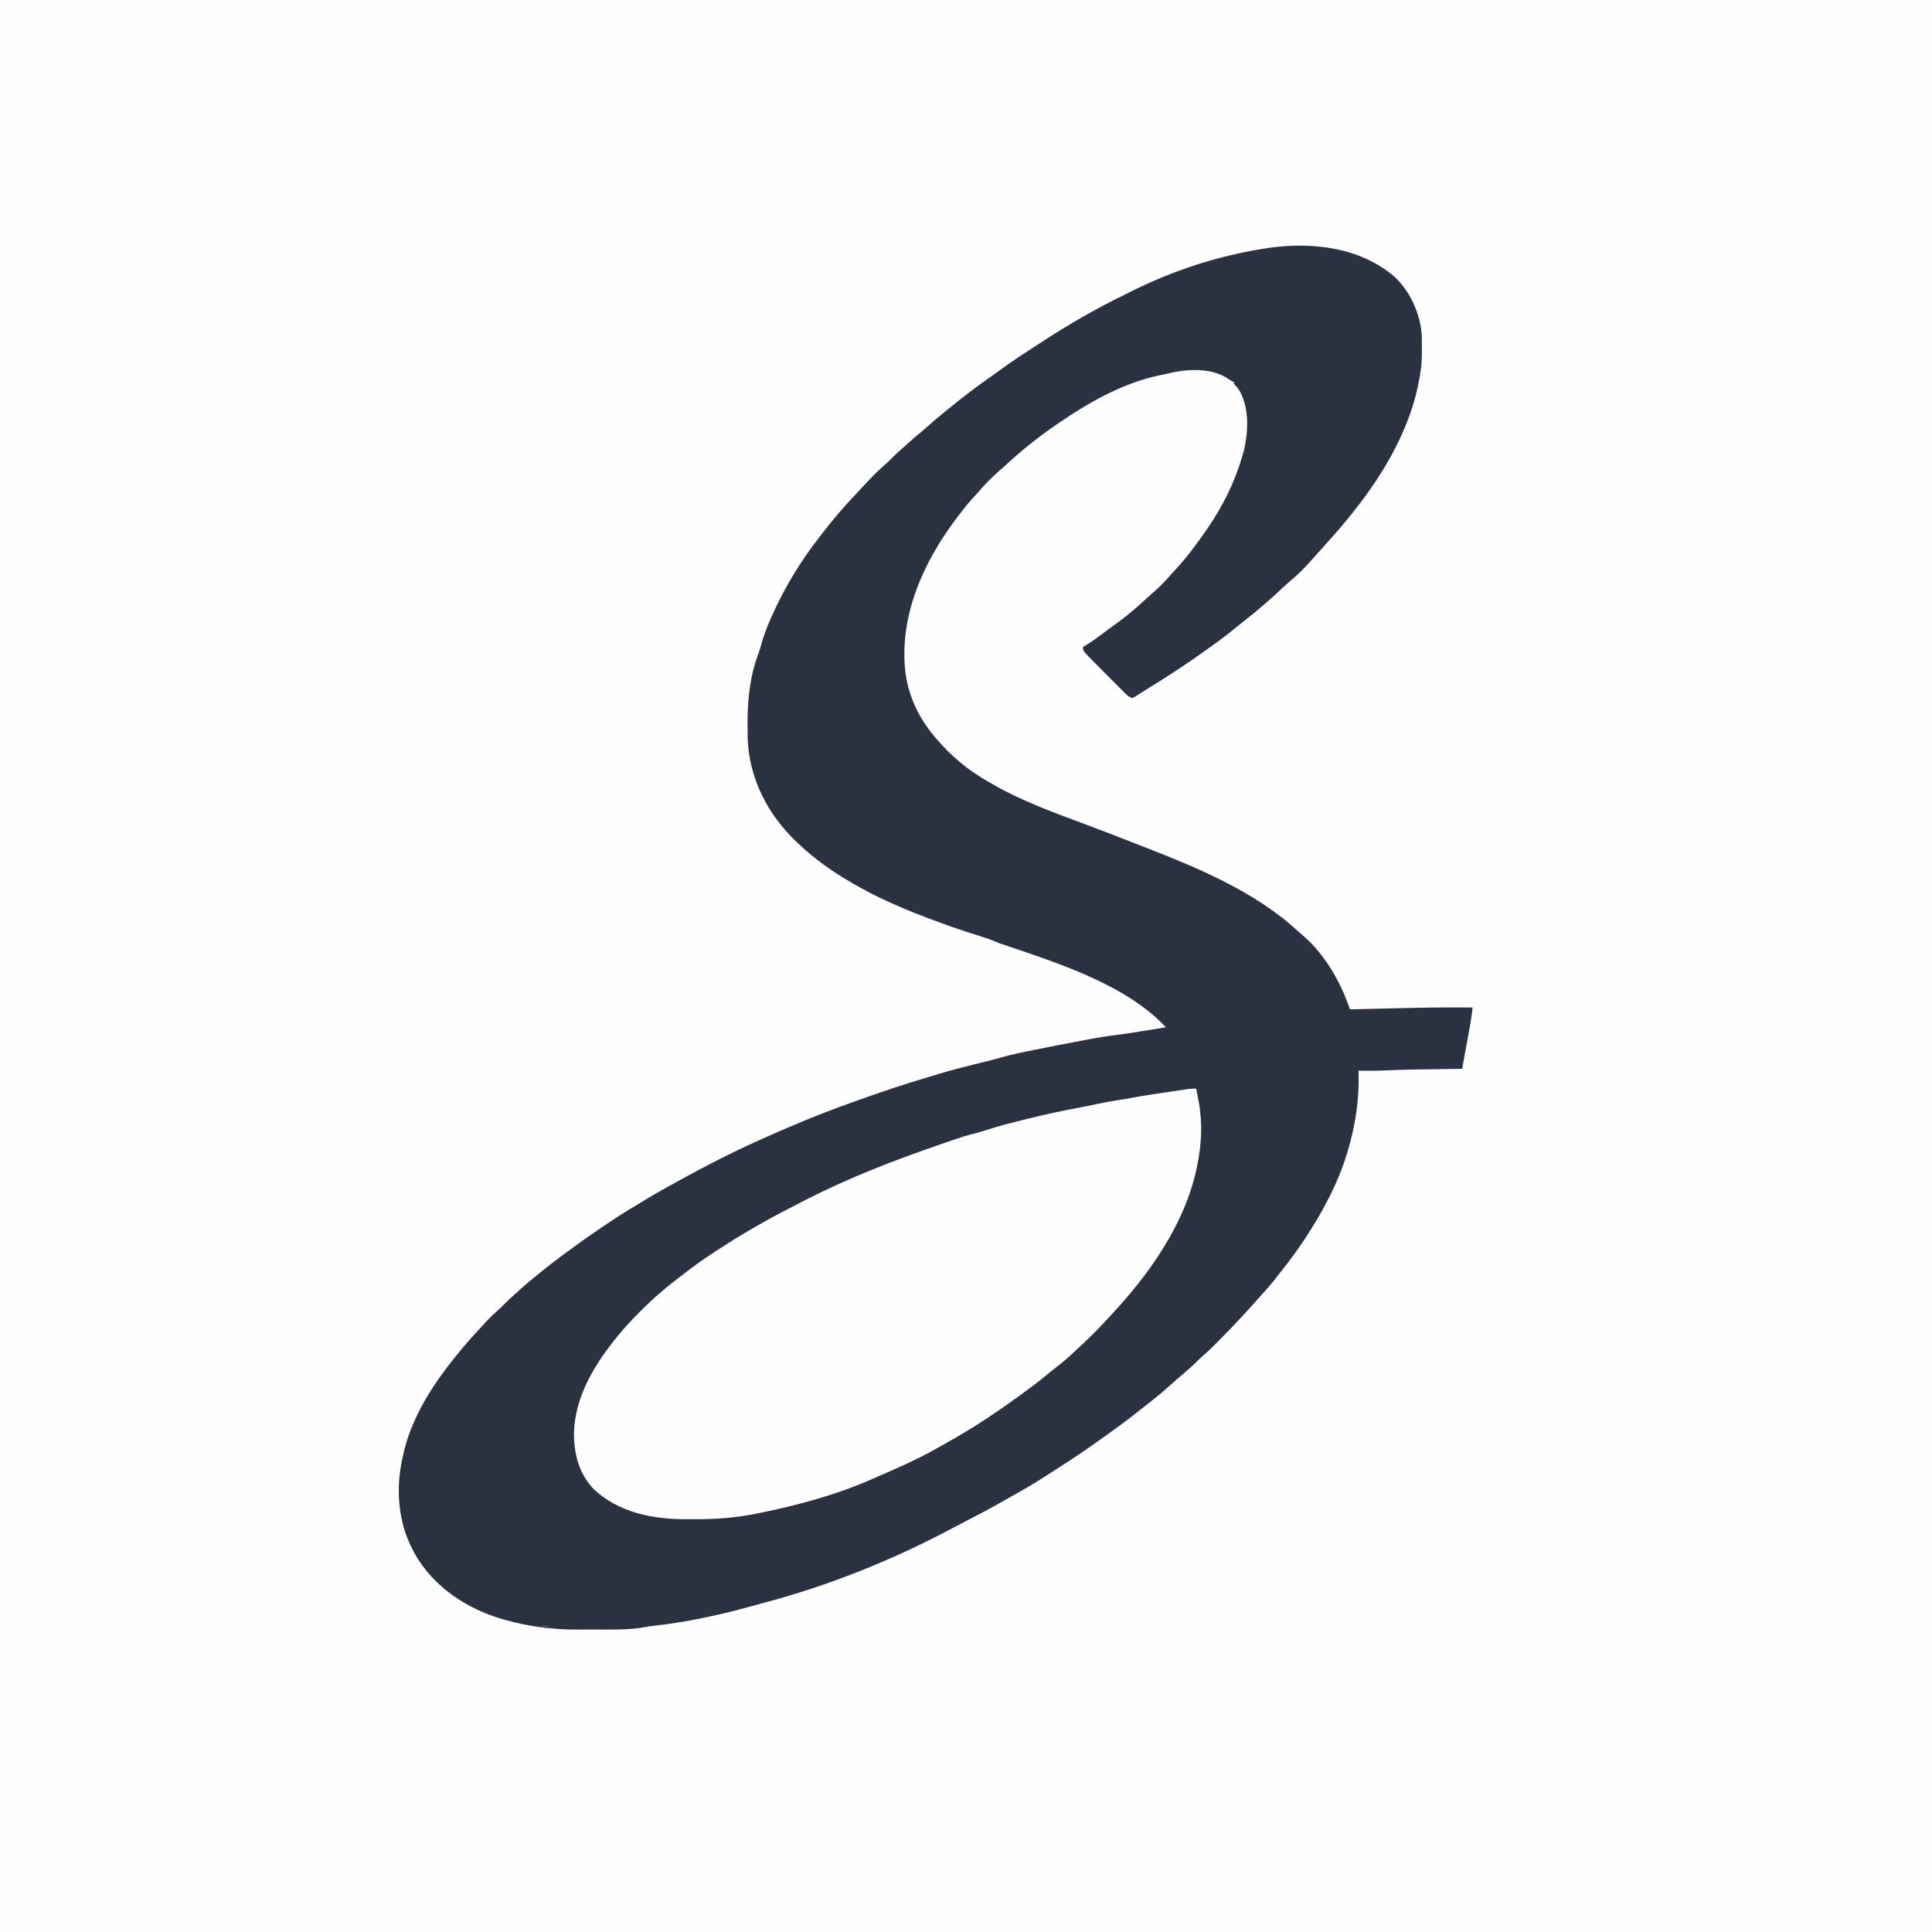
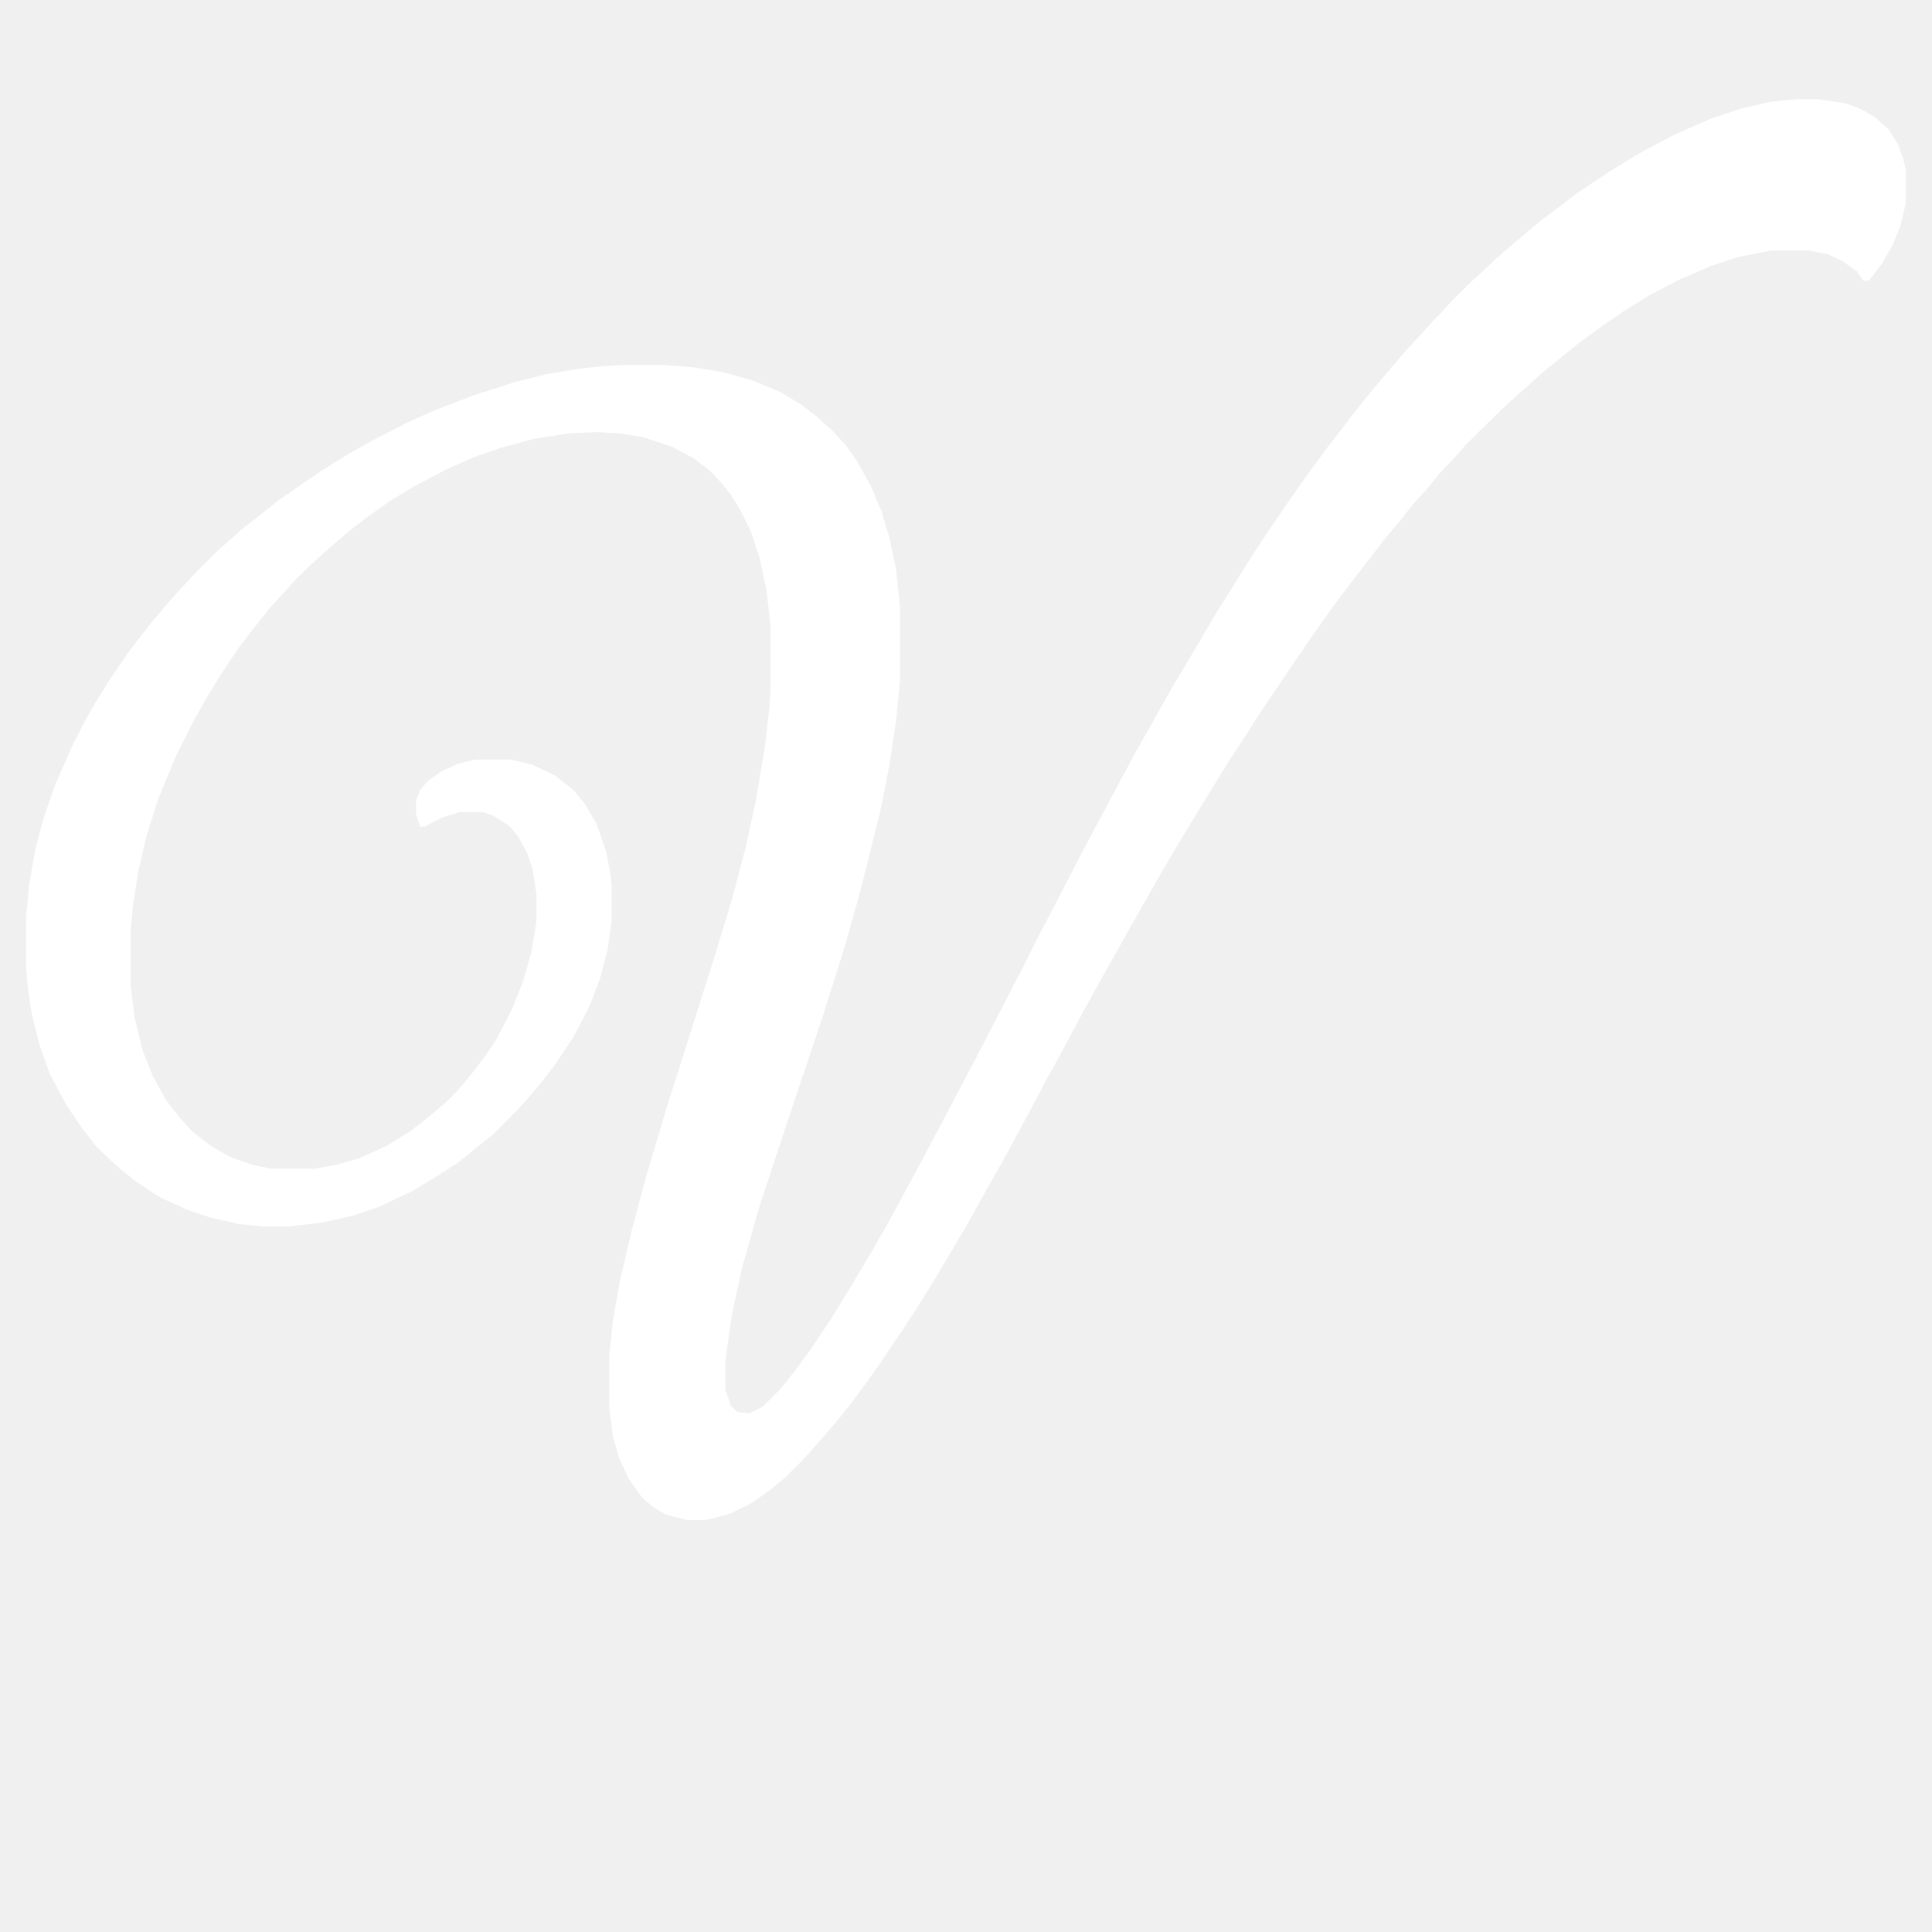
- <svg xmlns="http://www.w3.org/2000/svg" version="1.1" width="2048" height="2048">
-   <path d="M0 0 C675.84 0 1351.68 0 2048 0 C2048 675.84 2048 1351.68 2048 2048 C1372.16 2048 696.32 2048 0 2048 C0 1372.16 0 696.32 0 0 Z " fill="#FEFEFE" transform="translate(0,0)" />
-   <path d="M0 0 C17.123 15.904 27.919 40.29 29.064 63.596 C29.15 67.078 29.156 70.558 29.136 74.04 C29.125 76.181 29.136 78.322 29.148 80.463 C29.157 89.049 28.457 97.296 26.875 105.75 C26.755 106.456 26.634 107.163 26.51 107.89 C17.635 159.616 -10.748 208.279 -43.125 248.75 C-43.785 249.59 -44.445 250.431 -45.125 251.297 C-53.406 261.782 -62.139 271.867 -71.125 281.75 C-72.113 282.86 -72.113 282.86 -73.121 283.992 C-98.57 312.568 -98.57 312.568 -112.832 324.742 C-115.993 327.51 -119.054 330.382 -122.125 333.25 C-127.051 337.841 -132.001 342.38 -137.125 346.75 C-138.075 347.567 -139.025 348.385 -140.004 349.227 C-146.12 354.464 -152.333 359.546 -158.691 364.488 C-162.472 367.432 -166.193 370.439 -169.889 373.489 C-178.311 380.427 -187.011 386.885 -195.917 393.186 C-198.016 394.673 -200.109 396.171 -202.199 397.672 C-221.133 411.218 -240.635 423.908 -260.463 436.101 C-262.932 437.631 -265.381 439.188 -267.824 440.758 C-269.174 441.61 -270.525 442.461 -271.875 443.312 C-272.465 443.701 -273.055 444.09 -273.662 444.49 C-275.297 445.504 -275.297 445.504 -278.125 446.75 C-281.532 445.542 -283.708 443.415 -286.232 440.886 C-287.03 440.091 -287.828 439.296 -288.65 438.478 C-289.504 437.616 -290.358 436.755 -291.238 435.867 C-292.126 434.979 -293.014 434.091 -293.929 433.176 C-295.808 431.293 -297.685 429.409 -299.559 427.521 C-301.941 425.123 -304.329 422.731 -306.72 420.341 C-309.021 418.04 -311.317 415.735 -313.613 413.43 C-314.461 412.58 -315.31 411.731 -316.183 410.856 C-330.125 396.804 -330.125 396.804 -330.125 392.75 C-328.281 391.348 -328.281 391.348 -325.625 389.812 C-320.721 386.825 -316.13 383.603 -311.562 380.125 C-306.51 376.281 -301.419 372.51 -296.245 368.83 C-284.066 360.16 -272.979 350.656 -262.059 340.465 C-259.699 338.281 -257.315 336.154 -254.875 334.062 C-248.453 328.493 -242.579 322.411 -237.055 315.957 C-235.172 313.804 -233.232 311.714 -231.277 309.628 C-219.738 297.263 -209.79 283.606 -200.125 269.75 C-199.324 268.602 -199.324 268.602 -198.507 267.431 C-182.119 243.684 -168.965 217.565 -161.125 189.75 C-160.754 188.595 -160.382 187.44 -160 186.25 C-154.891 165.813 -153.39 139.787 -164.188 120.938 C-165.606 118.751 -166.941 116.929 -168.809 115.113 C-170.125 113.75 -170.125 113.75 -170.125 111.75 C-170.699 111.479 -171.272 111.209 -171.863 110.93 C-174.125 109.75 -174.125 109.75 -176.105 108.383 C-192.065 97.48 -214.069 97.689 -232.438 101 C-234.331 101.416 -236.226 101.832 -238.112 102.279 C-240.332 102.798 -242.558 103.269 -244.789 103.734 C-246.38 104.072 -247.972 104.41 -249.562 104.75 C-250.284 104.904 -251.006 105.057 -251.749 105.216 C-289.765 113.667 -326.455 134.767 -358.125 156.75 C-359.143 157.451 -359.143 157.451 -360.182 158.167 C-378.291 170.665 -395.3 184.319 -411.434 199.277 C-413.588 201.257 -415.769 203.172 -418 205.062 C-426.349 212.309 -434.297 220.34 -441.434 228.781 C-443.537 231.229 -445.74 233.574 -447.938 235.938 C-452.869 241.359 -457.39 247.028 -461.755 252.909 C-462.694 254.17 -463.639 255.428 -464.589 256.681 C-499.986 303.421 -525.742 361.67 -518.125 421.375 C-514.411 445.867 -503.962 467.878 -488.125 486.75 C-487.632 487.343 -487.139 487.937 -486.63 488.548 C-470.7 507.652 -452.011 523.204 -430.347 535.49 C-428.78 536.379 -427.217 537.276 -425.657 538.178 C-394.036 556.401 -359.267 568.735 -325.172 581.483 C-318.083 584.135 -311.011 586.833 -303.941 589.537 C-301.731 590.382 -299.52 591.226 -297.309 592.07 C-290.708 594.592 -284.116 597.131 -277.563 599.775 C-274.719 600.912 -271.864 602.019 -269.008 603.125 C-211.007 625.612 -148.692 650.944 -102.383 693.68 C-100.36 695.534 -98.29 697.3 -96.188 699.062 C-74.629 717.98 -58.679 744.71 -49.015 771.508 C-48.66 772.492 -48.305 773.475 -47.938 774.489 C-47.67 775.235 -47.402 775.981 -47.125 776.75 C-45.678 776.712 -45.678 776.712 -44.201 776.674 C-31.947 776.357 -19.692 776.05 -7.438 775.75 C-5.981 775.714 -5.981 775.714 -4.495 775.678 C24.633 774.969 53.737 774.418 82.875 774.75 C82.079 783.356 80.524 791.813 79 800.312 C78.741 801.774 78.482 803.236 78.223 804.697 C76.706 813.234 75.135 821.759 73.519 830.277 C72.934 833.43 72.398 836.587 71.875 839.75 C71.114 839.76 70.353 839.771 69.569 839.781 C62.277 839.881 54.985 839.983 47.694 840.089 C43.948 840.144 40.202 840.197 36.457 840.247 C21.207 840.453 5.967 840.668 -9.267 841.417 C-18.886 841.883 -28.498 841.84 -38.125 841.75 C-38.099 842.36 -38.073 842.969 -38.046 843.597 C-37.029 871.488 -41.285 898.993 -49.125 925.75 C-49.467 926.922 -49.467 926.922 -49.815 928.117 C-59.482 960.534 -75.627 990.592 -94.125 1018.75 C-94.686 1019.606 -95.246 1020.461 -95.824 1021.343 C-103.203 1032.529 -111.148 1043.187 -119.483 1053.675 C-121.038 1055.639 -122.573 1057.617 -124.102 1059.602 C-129.113 1066.094 -134.284 1072.291 -139.863 1078.309 C-141.804 1080.404 -143.695 1082.527 -145.562 1084.688 C-150.31 1090.139 -155.213 1095.447 -160.125 1100.75 C-160.688 1101.36 -161.251 1101.969 -161.831 1102.597 C-170.253 1111.698 -178.869 1120.596 -187.625 1129.375 C-188.545 1130.299 -189.464 1131.223 -190.411 1132.175 C-194.944 1136.698 -199.52 1141.097 -204.402 1145.242 C-206.226 1146.839 -207.928 1148.519 -209.625 1150.25 C-213.768 1154.448 -218.203 1158.254 -222.686 1162.083 C-224.458 1163.597 -226.229 1165.111 -228 1166.625 C-228.912 1167.404 -228.912 1167.404 -229.843 1168.199 C-233.381 1171.228 -236.869 1174.301 -240.312 1177.438 C-249.206 1185.492 -258.701 1192.832 -268.155 1200.209 C-270.236 1201.837 -272.311 1203.471 -274.387 1205.105 C-284.775 1213.265 -295.357 1221.101 -306.125 1228.75 C-307.182 1229.504 -307.182 1229.504 -308.261 1230.272 C-313.198 1233.79 -318.154 1237.28 -323.125 1240.75 C-323.847 1241.255 -324.569 1241.759 -325.313 1242.279 C-338.05 1251.157 -351.065 1259.569 -364.179 1267.878 C-366.837 1269.567 -369.487 1271.269 -372.133 1272.977 C-383.255 1280.129 -394.66 1286.685 -406.212 1293.118 C-409.045 1294.705 -411.864 1296.315 -414.68 1297.934 C-427.71 1305.411 -440.952 1312.408 -454.32 1319.254 C-459.081 1321.692 -463.818 1324.167 -468.534 1326.691 C-531.185 1360.156 -600.772 1388.134 -669.495 1406.053 C-672.101 1406.744 -674.696 1407.467 -677.289 1408.203 C-713.249 1418.373 -750.902 1426.627 -788.113 1430.488 C-790.197 1430.734 -790.197 1430.734 -792.516 1431.246 C-812.937 1435.191 -835.262 1434.006 -855.941 1434.103 C-858.562 1434.118 -861.182 1434.138 -863.802 1434.166 C-890.997 1434.431 -916.953 1431.187 -943.125 1423.75 C-943.964 1423.516 -944.802 1423.281 -945.667 1423.04 C-983.456 1412.149 -1018.891 1388.579 -1038.375 1353.875 C-1044.644 1342.399 -1049.568 1330.628 -1052.125 1317.75 C-1052.26 1317.107 -1052.396 1316.464 -1052.535 1315.802 C-1057.028 1293.977 -1056.12 1272.376 -1051.125 1250.75 C-1050.954 1249.956 -1050.782 1249.162 -1050.606 1248.344 C-1043.181 1214.156 -1024.223 1182.28 -1003.125 1154.75 C-1002.721 1154.223 -1002.317 1153.696 -1001.901 1153.152 C-992.347 1140.73 -982.285 1128.821 -971.608 1117.351 C-970.004 1115.62 -968.414 1113.877 -966.824 1112.133 C-961.81 1106.65 -956.866 1101.284 -951.148 1096.52 C-948.517 1094.218 -946.077 1091.739 -943.625 1089.25 C-939.945 1085.525 -936.195 1081.953 -932.211 1078.555 C-929.674 1076.36 -927.217 1074.086 -924.75 1071.812 C-920.602 1068.033 -916.367 1064.451 -911.953 1060.988 C-909.818 1059.298 -907.708 1057.59 -905.609 1055.855 C-896.108 1048.016 -886.337 1040.626 -876.372 1033.387 C-874.29 1031.87 -872.217 1030.343 -870.148 1028.809 C-861.283 1022.24 -852.267 1015.926 -843.125 1009.75 C-841.606 1008.721 -841.606 1008.721 -840.057 1007.672 C-827.211 998.978 -814.348 990.445 -800.864 982.759 C-798.243 981.238 -795.688 979.616 -793.125 978 C-782.682 971.537 -771.874 965.685 -761.125 959.75 C-760.162 959.217 -759.199 958.685 -758.207 958.136 C-730.698 942.967 -702.776 928.638 -674.125 915.75 C-672.424 914.981 -672.424 914.981 -670.689 914.197 C-639.667 900.189 -608.173 887.231 -576.125 875.75 C-574.948 875.326 -573.771 874.903 -572.559 874.466 C-546.255 865.007 -519.778 856.043 -492.949 848.176 C-489.838 847.262 -486.735 846.327 -483.637 845.371 C-471.189 841.541 -458.65 838.275 -446 835.188 C-442.267 834.273 -438.536 833.355 -434.805 832.434 C-433.892 832.209 -432.979 831.984 -432.038 831.753 C-427.142 830.537 -422.28 829.247 -417.434 827.849 C-405.696 824.463 -393.788 822.075 -381.812 819.688 C-379.711 819.263 -377.611 818.838 -375.51 818.412 C-363.141 815.914 -350.756 813.509 -338.357 811.172 C-336.131 810.751 -333.905 810.327 -331.68 809.902 C-319.36 807.551 -307.021 805.293 -294.562 803.812 C-284.401 802.598 -274.319 800.9 -264.221 799.252 C-259.504 798.487 -254.783 797.742 -250.062 797 C-249.253 796.872 -248.444 796.745 -247.61 796.614 C-245.782 796.325 -243.953 796.038 -242.125 795.75 C-284.184 750.757 -355.871 727.894 -412.742 708.653 C-414.243 708.144 -414.243 708.144 -415.773 707.625 C-416.641 707.334 -417.509 707.042 -418.404 706.742 C-420.441 705.999 -422.448 705.173 -424.435 704.306 C-428.381 702.592 -432.418 701.273 -436.516 699.973 C-437.301 699.72 -438.086 699.467 -438.895 699.207 C-441.387 698.406 -443.881 697.609 -446.375 696.812 C-456.357 693.62 -466.304 690.414 -476.125 686.75 C-478.04 686.055 -479.955 685.36 -481.871 684.666 C-500.268 677.994 -518.351 670.963 -536.125 662.75 C-536.985 662.359 -537.844 661.967 -538.73 661.564 C-550.528 656.19 -561.906 650.243 -573.125 643.75 C-573.931 643.287 -574.737 642.824 -575.567 642.348 C-592.066 632.833 -607.681 622.191 -622.125 609.75 C-622.904 609.082 -623.682 608.415 -624.484 607.727 C-627.078 605.447 -629.609 603.115 -632.125 600.75 C-632.682 600.227 -633.239 599.704 -633.813 599.165 C-664.287 570.305 -683.995 532.032 -685.562 489.655 C-685.678 484.873 -685.701 480.095 -685.688 475.312 C-685.688 474.299 -685.688 473.286 -685.688 472.242 C-685.625 447.218 -682.927 422.162 -673.828 398.676 C-672.559 395.198 -671.619 391.626 -670.625 388.062 C-668.317 380.059 -665.456 372.381 -662.125 364.75 C-661.73 363.836 -661.334 362.923 -660.927 361.981 C-647.087 330.273 -629.077 300.768 -607.616 273.638 C-606.153 271.785 -604.705 269.922 -603.262 268.055 C-593.416 255.352 -582.973 243.356 -571.937 231.675 C-570.118 229.742 -568.311 227.799 -566.508 225.852 C-557.718 216.362 -548.94 206.898 -539.086 198.492 C-536.839 196.496 -534.736 194.39 -532.625 192.25 C-529.294 188.879 -525.874 185.705 -522.277 182.621 C-519.744 180.419 -517.282 178.148 -514.812 175.875 C-510.273 171.731 -505.59 167.824 -500.809 163.965 C-498.178 161.794 -495.646 159.548 -493.125 157.25 C-487.95 152.545 -482.563 148.146 -477.125 143.75 C-475.952 142.786 -474.781 141.821 -473.609 140.855 C-458.613 128.522 -443.2 116.751 -427.266 105.656 C-424.478 103.712 -421.721 101.734 -418.984 99.719 C-406.993 90.898 -394.604 82.749 -382.104 74.677 C-379.525 73.009 -376.954 71.331 -374.387 69.645 C-345.867 50.947 -315.943 33.676 -285.254 18.792 C-282.97 17.674 -280.703 16.527 -278.434 15.379 C-233.64 -6.974 -185.847 -22.39 -136.375 -30 C-135.626 -30.116 -134.877 -30.231 -134.106 -30.351 C-87.615 -37.094 -36.781 -31.349 0 0 Z " fill="#2A3141" transform="translate(1478.125,293.25)" />
-   <path d="M0 0 C0.65 3.333 1.294 6.666 1.938 10 C2.12 10.935 2.302 11.869 2.49 12.832 C6.941 35.975 5.755 58.988 1 82 C0.845 82.757 0.69 83.513 0.531 84.293 C-12.154 144.193 -50.149 197.292 -91.328 241.21 C-93.144 243.154 -94.947 245.11 -96.75 247.066 C-105.19 256.183 -113.927 264.842 -123.086 273.234 C-124.948 274.952 -126.79 276.69 -128.625 278.438 C-135.277 284.75 -142.113 290.615 -149.387 296.199 C-152.549 298.63 -155.634 301.145 -158.711 303.684 C-168.201 311.504 -178.03 318.807 -188 326 C-188.665 326.482 -189.33 326.965 -190.015 327.461 C-210.961 342.623 -232.58 357.113 -255 370 C-255.892 370.516 -256.783 371.032 -257.702 371.563 C-264.43 375.446 -271.198 379.249 -278 383 C-278.884 383.489 -279.768 383.979 -280.679 384.483 C-297.664 393.815 -315.327 401.583 -333.087 409.297 C-336.178 410.639 -339.259 412.001 -342.336 413.375 C-381.4 430.604 -423.12 441.948 -464.875 450.25 C-466.036 450.484 -467.198 450.718 -468.394 450.96 C-488.76 454.882 -508.811 456.496 -529.547 456.391 C-533.327 456.375 -537.105 456.391 -540.885 456.41 C-576.232 456.44 -611.936 449.475 -638.543 424.625 C-654.395 408.037 -659.606 387.278 -659.555 364.916 C-658.521 325.808 -637.117 291.353 -613 262 C-612.31 261.153 -612.31 261.153 -611.606 260.29 C-604.442 251.563 -596.663 243.48 -588.688 235.5 C-587.756 234.568 -586.825 233.636 -585.866 232.676 C-580.733 227.585 -575.507 222.682 -570 218 C-568.991 217.123 -567.981 216.245 -566.973 215.367 C-558.915 208.467 -550.59 201.981 -542.116 195.601 C-540.122 194.093 -538.143 192.567 -536.168 191.035 C-524.888 182.343 -512.994 174.662 -501 167 C-499.324 165.922 -497.648 164.844 -495.973 163.766 C-485.167 156.846 -474.164 150.323 -463 144 C-462.291 143.596 -461.582 143.192 -460.852 142.776 C-446.786 134.772 -432.4 127.38 -418 120 C-416.868 119.417 -416.868 119.417 -415.713 118.821 C-369.212 94.875 -320.403 75.986 -271 59 C-270.356 58.779 -269.712 58.557 -269.049 58.329 C-244.806 50.001 -244.806 50.001 -232.787 47.014 C-229.477 46.128 -226.252 45.132 -223.001 44.06 C-209.857 39.747 -196.482 36.396 -183.062 33.062 C-181.834 32.756 -180.606 32.449 -179.34 32.133 C-160.216 27.367 -141.075 23.19 -121.684 19.685 C-116.08 18.643 -110.51 17.448 -104.938 16.25 C-97.301 14.624 -89.665 13.198 -81.937 12.075 C-77.162 11.377 -72.434 10.518 -67.695 9.605 C-58.129 7.777 -48.509 6.357 -38.875 4.938 C-37.139 4.679 -35.404 4.421 -33.668 4.162 C-29.535 3.547 -25.402 2.939 -21.267 2.334 C-19.117 2.017 -16.967 1.695 -14.817 1.372 C-13.581 1.188 -12.344 1.005 -11.07 0.816 C-9.477 0.578 -9.477 0.578 -7.852 0.334 C-5.201 0.024 -2.665 -0.064 0 0 Z " fill="#FEFEFE" transform="translate(1268,1154)" />
-   <path d="M0 0 C2.31 0 4.62 0 7 0 C7 0.66 7 1.32 7 2 C8.98 2 10.96 2 13 2 C13 2.33 13 2.66 13 3 C8.484 3.077 4.409 3.102 0 2 C0 1.34 0 0.68 0 0 Z " fill="#4C505B" transform="translate(574,1723)" />
+ <svg xmlns="http://www.w3.org/2000/svg" width="48" zoomAndPan="magnify" viewBox="0 0 36 36" height="48" preserveAspectRatio="xMidYMid meet" version="1.0">
+   <defs>
+     <clipPath id="c888ed1b50">
+       <path d="M 0.488 1.75 L 35.512 1.75 L 35.512 29 L 0.488 29 Z M 0.488 1.75 " clip-rule="nonzero" />
+     </clipPath>
+   </defs>
+   <g clip-path="url(#c888ed1b50)">
+     <path fill="#ffffff" d="M 33.492 1.848 L 33.863 1.848 L 34.379 1.922 L 34.699 2.043 L 34.945 2.191 L 35.191 2.41 L 35.363 2.68 L 35.461 2.949 L 35.512 3.172 L 35.512 3.785 L 35.414 4.199 L 35.266 4.566 L 35.07 4.91 L 34.824 5.23 L 34.723 5.23 L 34.602 5.059 L 34.328 4.863 L 34.059 4.738 L 33.715 4.668 L 33 4.668 L 32.383 4.789 L 31.867 4.961 L 31.301 5.207 L 30.734 5.5 L 30.266 5.793 L 29.871 6.062 L 29.402 6.406 L 29.008 6.727 L 28.738 6.945 L 28.492 7.168 L 28.297 7.34 L 27.977 7.633 L 27.309 8.293 L 27.137 8.492 L 26.816 8.832 L 26.598 9.102 L 26.352 9.371 L 26.078 9.715 L 25.809 10.035 L 25.488 10.453 L 25.145 10.895 L 24.797 11.359 L 24.453 11.848 L 24.184 12.242 L 23.469 13.297 L 23.223 13.688 L 22.902 14.176 L 22.508 14.816 L 22.09 15.5 L 21.668 16.211 L 21.277 16.898 L 20.93 17.512 L 20.586 18.125 L 20.191 18.836 L 19.773 19.621 L 19.477 20.16 L 19.059 20.945 L 18.715 21.582 L 18.395 22.145 L 18 22.855 L 17.68 23.395 L 17.434 23.812 L 17.113 24.328 L 16.844 24.742 L 16.398 25.406 L 16.102 25.82 L 15.883 26.117 L 15.609 26.461 L 15.34 26.777 L 15.168 26.973 L 14.945 27.219 L 14.625 27.539 L 14.355 27.758 L 14.012 28.004 L 13.617 28.199 L 13.27 28.297 L 13.125 28.324 L 12.805 28.324 L 12.41 28.223 L 12.164 28.078 L 11.965 27.906 L 11.719 27.562 L 11.547 27.195 L 11.422 26.777 L 11.352 26.238 L 11.352 25.258 L 11.422 24.598 L 11.547 23.887 L 11.77 22.93 L 12.039 21.926 L 12.434 20.602 L 12.926 19.055 L 13.344 17.73 L 13.641 16.75 L 13.887 15.82 L 14.082 14.938 L 14.258 13.883 L 14.332 13.223 L 14.355 12.879 L 14.355 11.629 L 14.281 10.992 L 14.156 10.402 L 13.984 9.887 L 13.789 9.496 L 13.641 9.25 L 13.469 9.031 L 13.246 8.785 L 12.926 8.539 L 12.508 8.32 L 11.992 8.148 L 11.547 8.074 L 11.105 8.051 L 10.609 8.074 L 9.969 8.172 L 9.332 8.344 L 8.836 8.516 L 8.344 8.734 L 7.73 9.055 L 7.285 9.324 L 6.867 9.617 L 6.547 9.863 L 6.227 10.133 L 5.98 10.352 L 5.684 10.625 L 5.488 10.82 L 5.316 11.016 L 5.02 11.336 L 4.75 11.676 L 4.43 12.094 L 4.059 12.656 L 3.836 13.027 L 3.617 13.418 L 3.27 14.105 L 2.949 14.887 L 2.73 15.574 L 2.582 16.211 L 2.484 16.824 L 2.434 17.34 L 2.434 18.371 L 2.508 18.957 L 2.656 19.57 L 2.852 20.062 L 3.098 20.504 L 3.344 20.82 L 3.59 21.09 L 3.938 21.359 L 4.281 21.555 L 4.699 21.703 L 5.043 21.777 L 5.855 21.777 L 6.277 21.703 L 6.695 21.582 L 7.188 21.359 L 7.629 21.09 L 7.949 20.844 L 8.297 20.551 L 8.543 20.305 L 8.766 20.035 L 9.012 19.719 L 9.258 19.352 L 9.551 18.785 L 9.75 18.273 L 9.898 17.758 L 9.969 17.34 L 9.996 17.121 L 9.996 16.652 L 9.922 16.188 L 9.824 15.895 L 9.648 15.574 L 9.477 15.379 L 9.207 15.207 L 9.012 15.133 L 8.566 15.133 L 8.246 15.23 L 8 15.355 L 7.926 15.402 L 7.828 15.402 L 7.754 15.184 L 7.754 14.914 L 7.828 14.719 L 7.977 14.547 L 8.223 14.375 L 8.543 14.227 L 8.863 14.152 L 9.504 14.152 L 9.922 14.25 L 10.34 14.449 L 10.684 14.719 L 10.906 14.988 L 11.129 15.379 L 11.301 15.895 L 11.375 16.285 L 11.398 16.531 L 11.398 17.145 L 11.324 17.684 L 11.176 18.246 L 10.98 18.762 L 10.684 19.324 L 10.34 19.84 L 10.117 20.133 L 9.848 20.453 L 9.625 20.699 L 9.184 21.141 L 8.91 21.359 L 8.543 21.656 L 8.172 21.898 L 7.68 22.195 L 7.062 22.488 L 6.547 22.66 L 6.004 22.781 L 5.363 22.855 L 4.945 22.855 L 4.453 22.809 L 3.91 22.684 L 3.469 22.535 L 2.949 22.293 L 2.508 21.996 L 2.238 21.777 L 1.992 21.555 L 1.793 21.359 L 1.523 21.016 L 1.227 20.574 L 0.93 20.012 L 0.734 19.473 L 0.586 18.859 L 0.512 18.344 L 0.488 18.027 L 0.488 17.07 L 0.539 16.508 L 0.66 15.82 L 0.809 15.258 L 1.031 14.617 L 1.352 13.883 L 1.672 13.27 L 2.016 12.707 L 2.383 12.168 L 2.605 11.875 L 2.879 11.531 L 3.172 11.188 L 3.395 10.941 L 3.691 10.625 L 4.035 10.281 L 4.23 10.109 L 4.504 9.863 L 4.848 9.594 L 5.219 9.301 L 5.684 8.98 L 6.004 8.762 L 6.523 8.441 L 6.965 8.195 L 7.531 7.902 L 8.074 7.656 L 8.836 7.363 L 9.602 7.117 L 10.191 6.969 L 10.785 6.871 L 11.227 6.824 L 11.598 6.801 L 12.383 6.801 L 12.949 6.848 L 13.516 6.945 L 14.035 7.094 L 14.551 7.312 L 14.922 7.535 L 15.242 7.781 L 15.535 8.051 L 15.758 8.293 L 15.98 8.613 L 16.227 9.055 L 16.422 9.52 L 16.57 10.012 L 16.695 10.598 L 16.77 11.309 L 16.77 12.684 L 16.695 13.441 L 16.57 14.277 L 16.398 15.133 L 16.031 16.605 L 15.734 17.66 L 15.34 18.91 L 14.797 20.527 L 14.504 21.41 L 14.156 22.465 L 13.836 23.59 L 13.641 24.473 L 13.543 25.16 L 13.516 25.406 L 13.516 25.895 L 13.617 26.191 L 13.738 26.312 L 13.961 26.336 L 14.207 26.215 L 14.551 25.871 L 14.824 25.527 L 15.094 25.16 L 15.535 24.5 L 15.906 23.887 L 16.227 23.348 L 16.523 22.832 L 16.844 22.242 L 17.188 21.605 L 17.629 20.773 L 17.926 20.207 L 18.172 19.742 L 18.59 18.934 L 19.035 18.074 L 19.379 17.391 L 19.625 16.922 L 20.145 15.918 L 20.391 15.453 L 20.758 14.766 L 21.152 14.031 L 21.473 13.465 L 21.844 12.805 L 22.238 12.145 L 22.656 11.434 L 22.902 11.039 L 23.27 10.453 L 23.59 9.961 L 23.789 9.668 L 24.109 9.203 L 24.402 8.785 L 24.75 8.32 L 25.145 7.805 L 25.414 7.461 L 25.637 7.191 L 25.906 6.871 L 26.203 6.527 L 26.473 6.234 L 26.695 5.988 L 26.867 5.816 L 27.039 5.621 L 27.434 5.23 L 27.629 5.059 L 27.828 4.863 L 28.023 4.691 L 28.371 4.395 L 28.691 4.125 L 29.082 3.832 L 29.402 3.586 L 29.996 3.195 L 30.512 2.875 L 31.203 2.508 L 31.867 2.215 L 32.457 2.02 L 33 1.895 Z M 33.492 1.848 " fill-opacity="1" fill-rule="nonzero" />
+   </g>
</svg>
